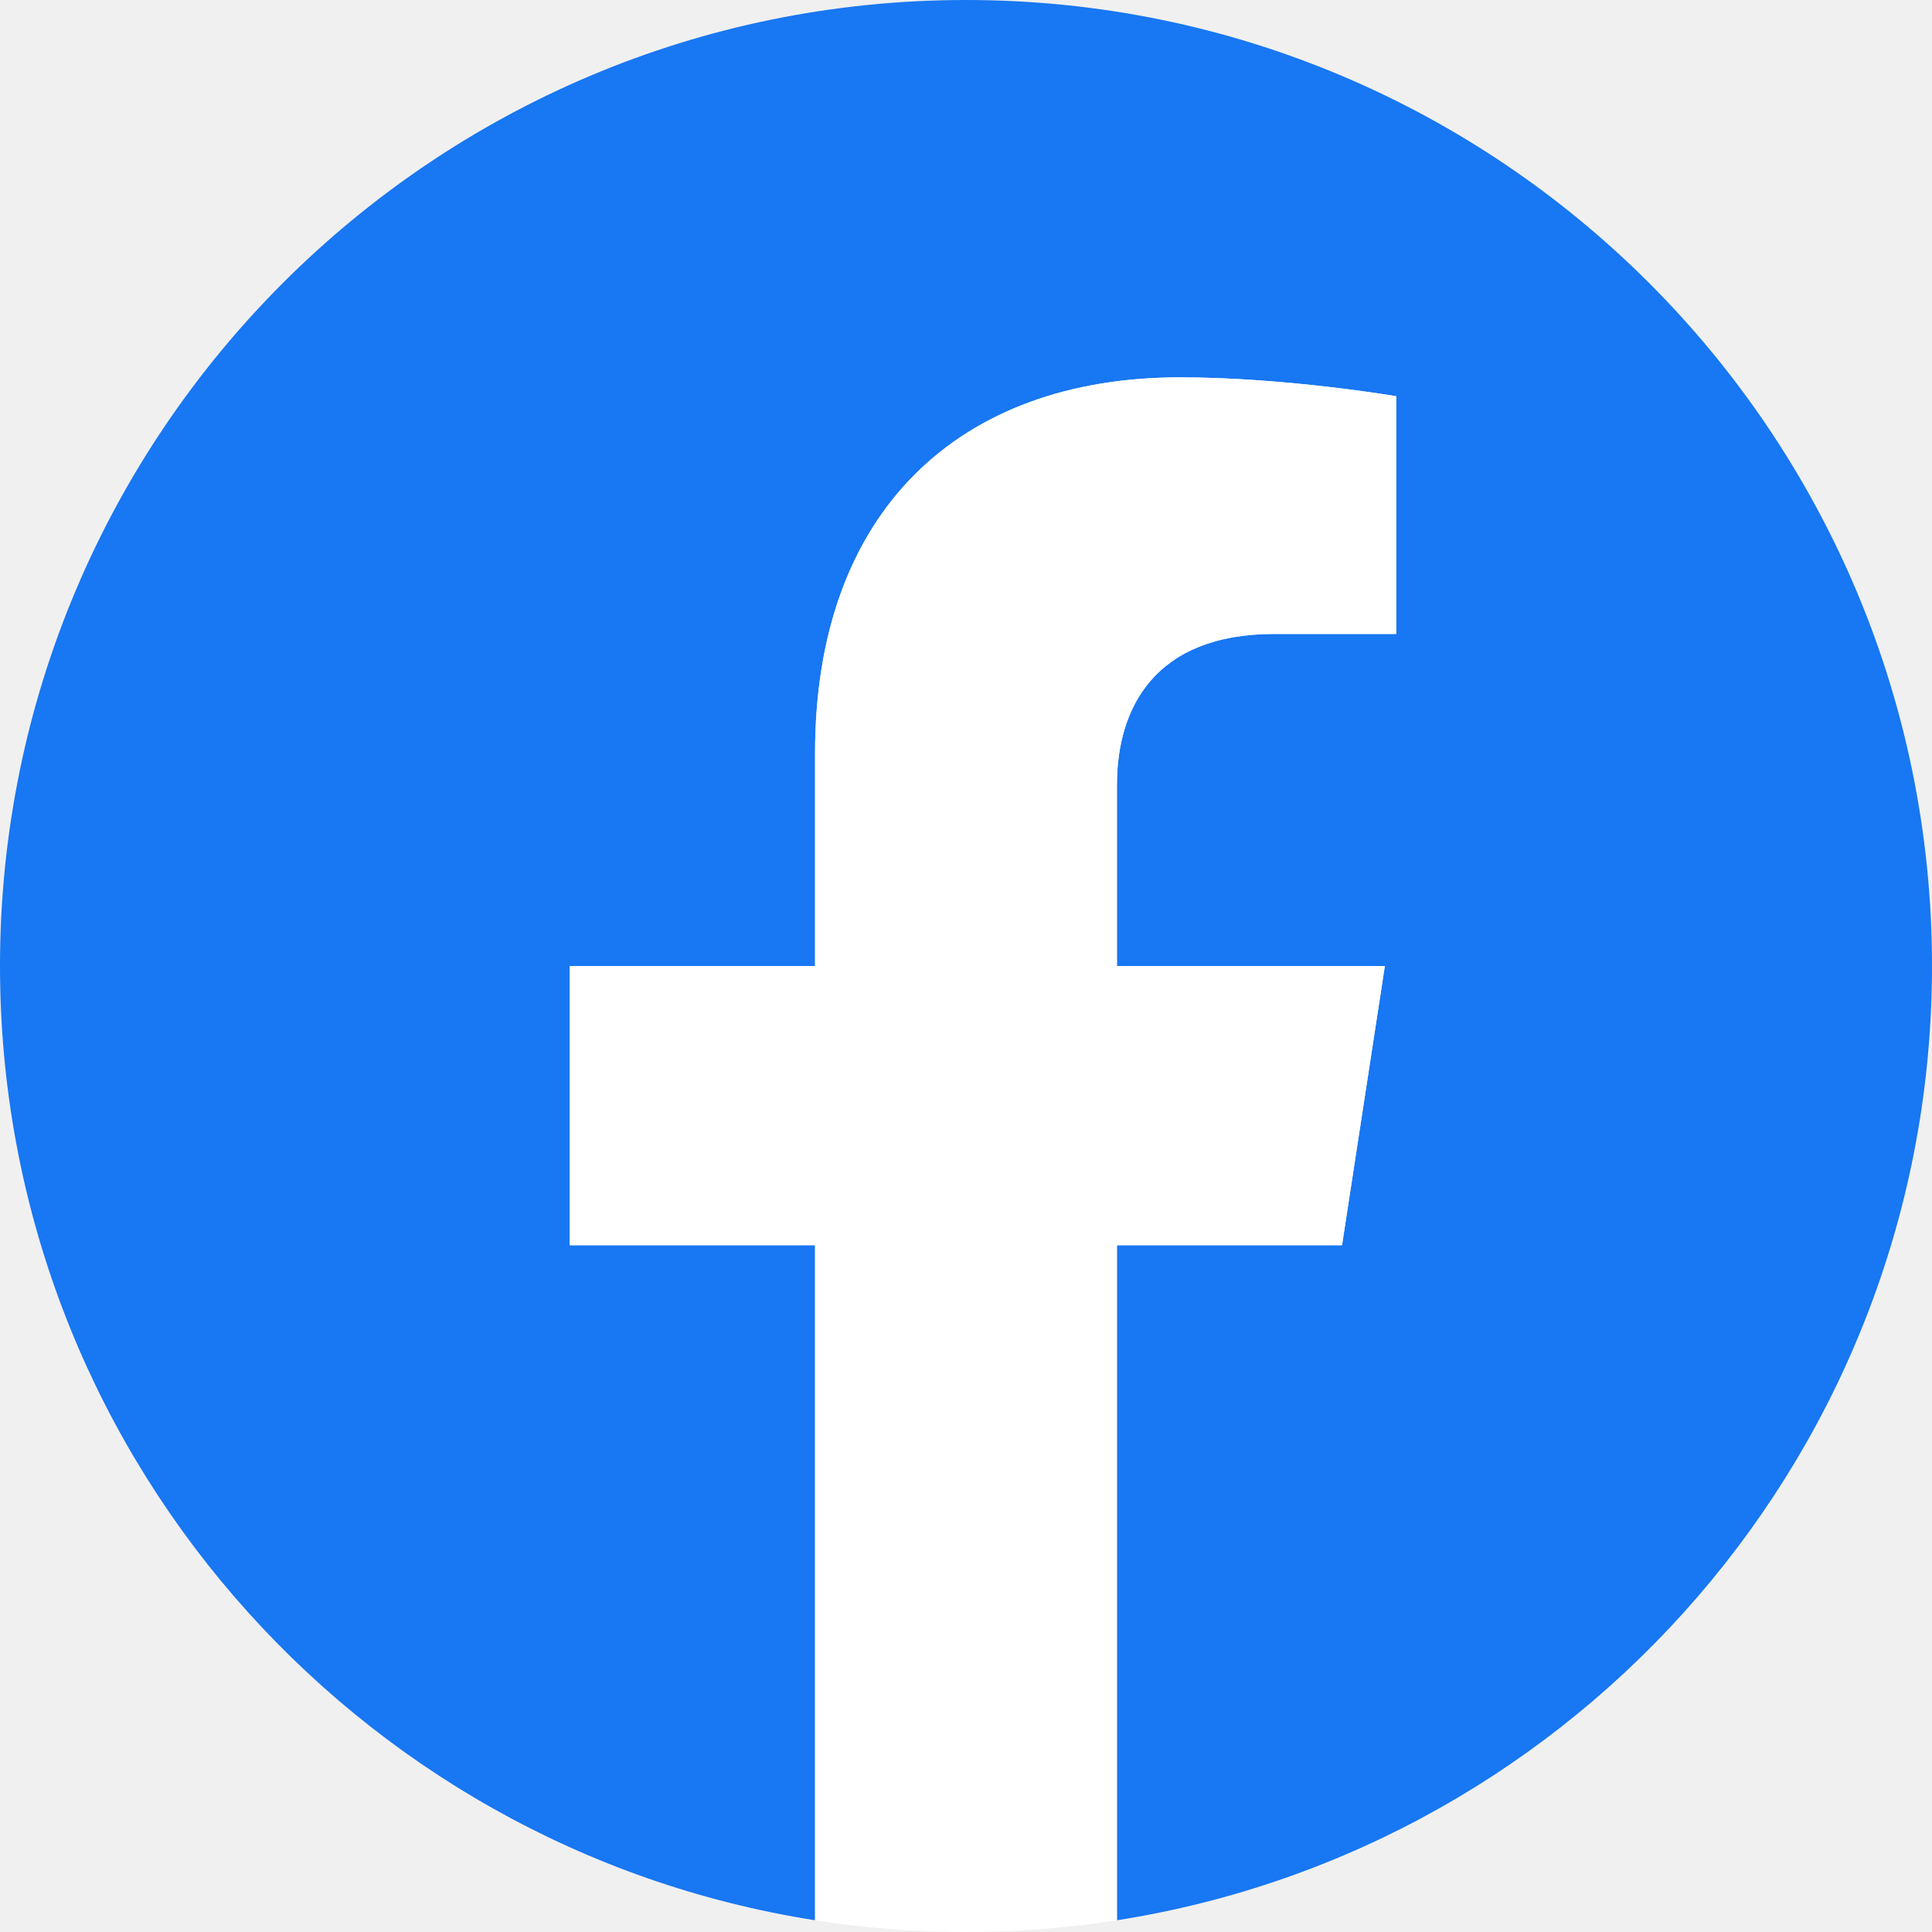
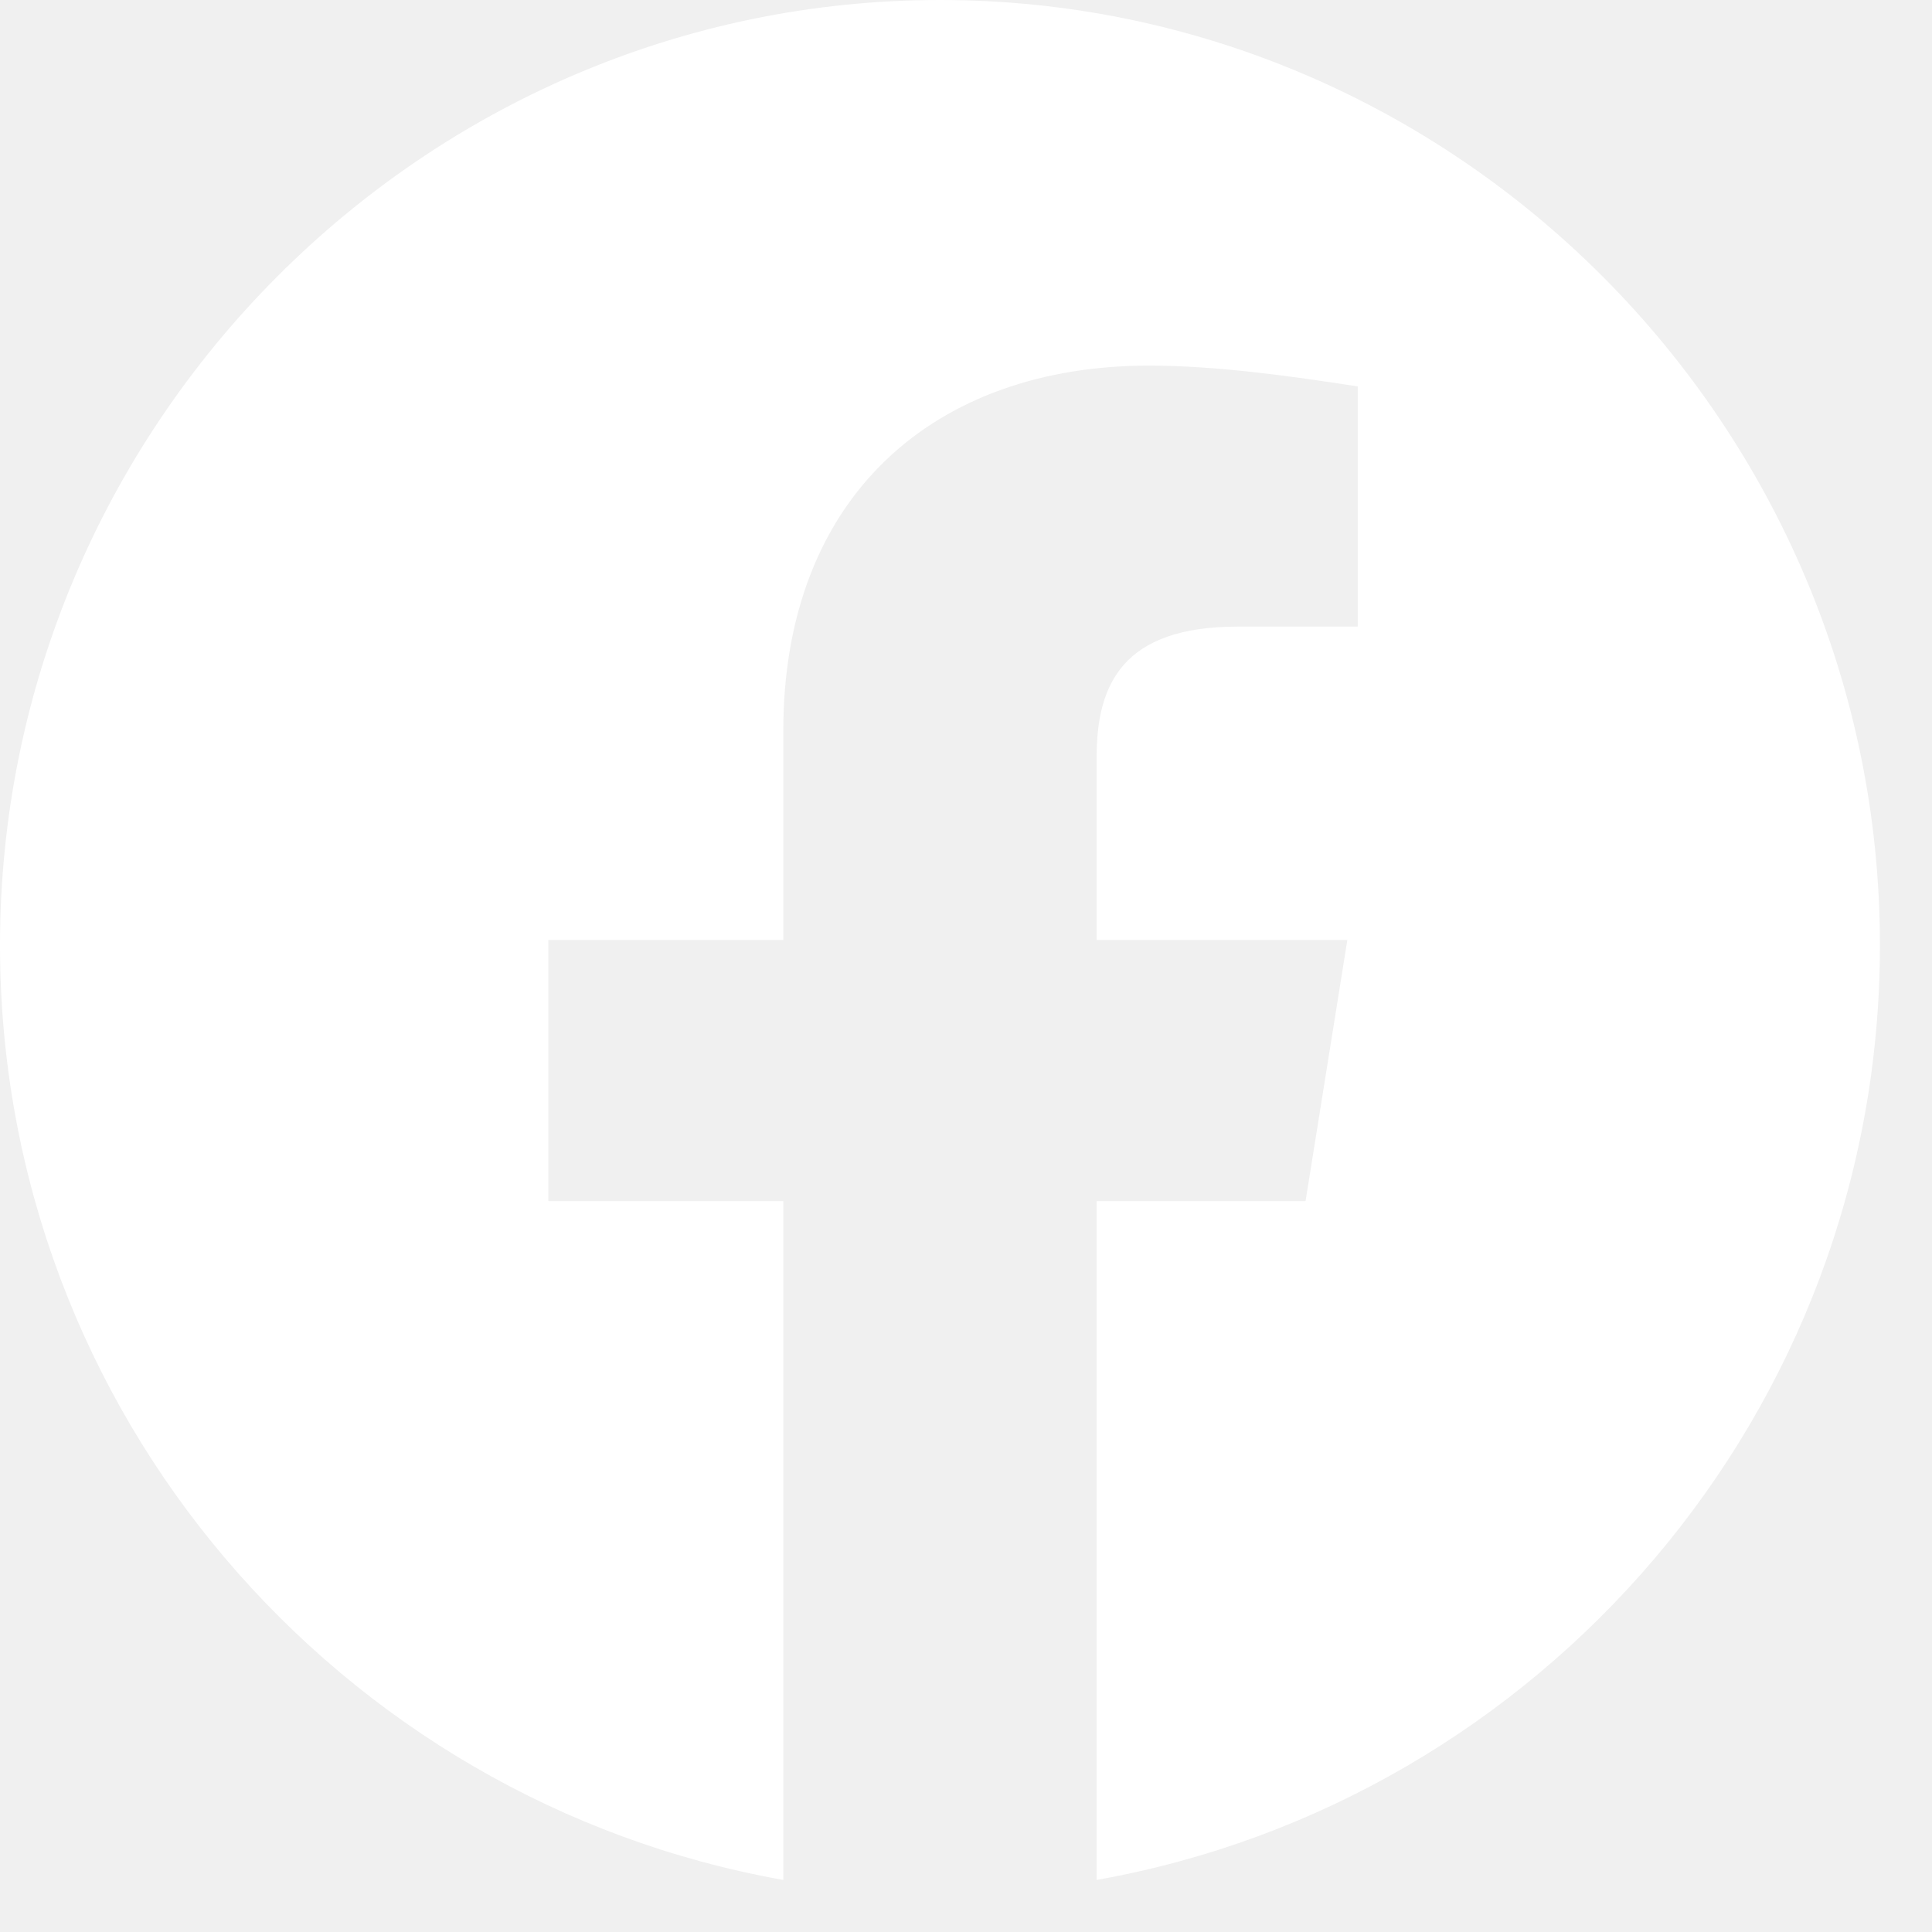
- <svg xmlns="http://www.w3.org/2000/svg" height="100%" style="fill-rule:evenodd;clip-rule:evenodd;stroke-linejoin:round;stroke-miterlimit:2;" version="1.1" viewBox="0 0 512 512" width="100%" xml:space="preserve">
-   <g>
-     <path d="M512,256c0,-141.385 -114.615,-256 -256,-256c-141.385,0 -256,114.615 -256,256c0,127.777 93.616,233.685 216,252.89l0,-178.89l-65,0l0,-74l65,0l0,-56.4c0,-64.16 38.219,-99.6 96.695,-99.6c28.009,0 57.305,5 57.305,5l0,63l-32.281,0c-31.801,0 -41.719,19.733 -41.719,39.978l0,48.022l71,0l-11.35,74l-59.65,0l0,178.89c122.385,-19.205 216,-125.113 216,-252.89Z" style="fill:#1877f2;fill-rule:nonzero;" />
-     <path d="M355.65,330l11.35,-74l-71,0l0,-48.022c0,-20.245 9.917,-39.978 41.719,-39.978l32.281,0l0,-63c0,0 -29.297,-5 -57.305,-5c-58.476,0 -96.695,35.44 -96.695,99.6l0,56.4l-65,0l0,74l65,0l0,178.89c13.033,2.045 26.392,3.11 40,3.11c13.608,0 26.966,-1.065 40,-3.11l0,-178.89l59.65,0Z" style="fill:#fff;fill-rule:nonzero;" />
-   </g>
+ <svg xmlns="http://www.w3.org/2000/svg" width="21" height="21" viewBox="0 0 21 21" fill="none">
+   <path fill-rule="evenodd" clip-rule="evenodd" d="M0 10.274C0 15.354 3.689 19.578 8.514 20.434V13.055H5.96V10.217H8.514V7.946C8.514 5.392 10.16 3.974 12.488 3.974C13.225 3.974 14.02 4.087 14.758 4.2V6.811H13.453C12.204 6.811 11.92 7.436 11.92 8.231V10.217H14.645L14.191 13.055H11.92V20.434C16.745 19.578 20.434 15.355 20.434 10.274C20.434 4.623 15.836 0 10.217 0C4.598 0 0 4.623 0 10.274Z" fill="white" />
</svg>
